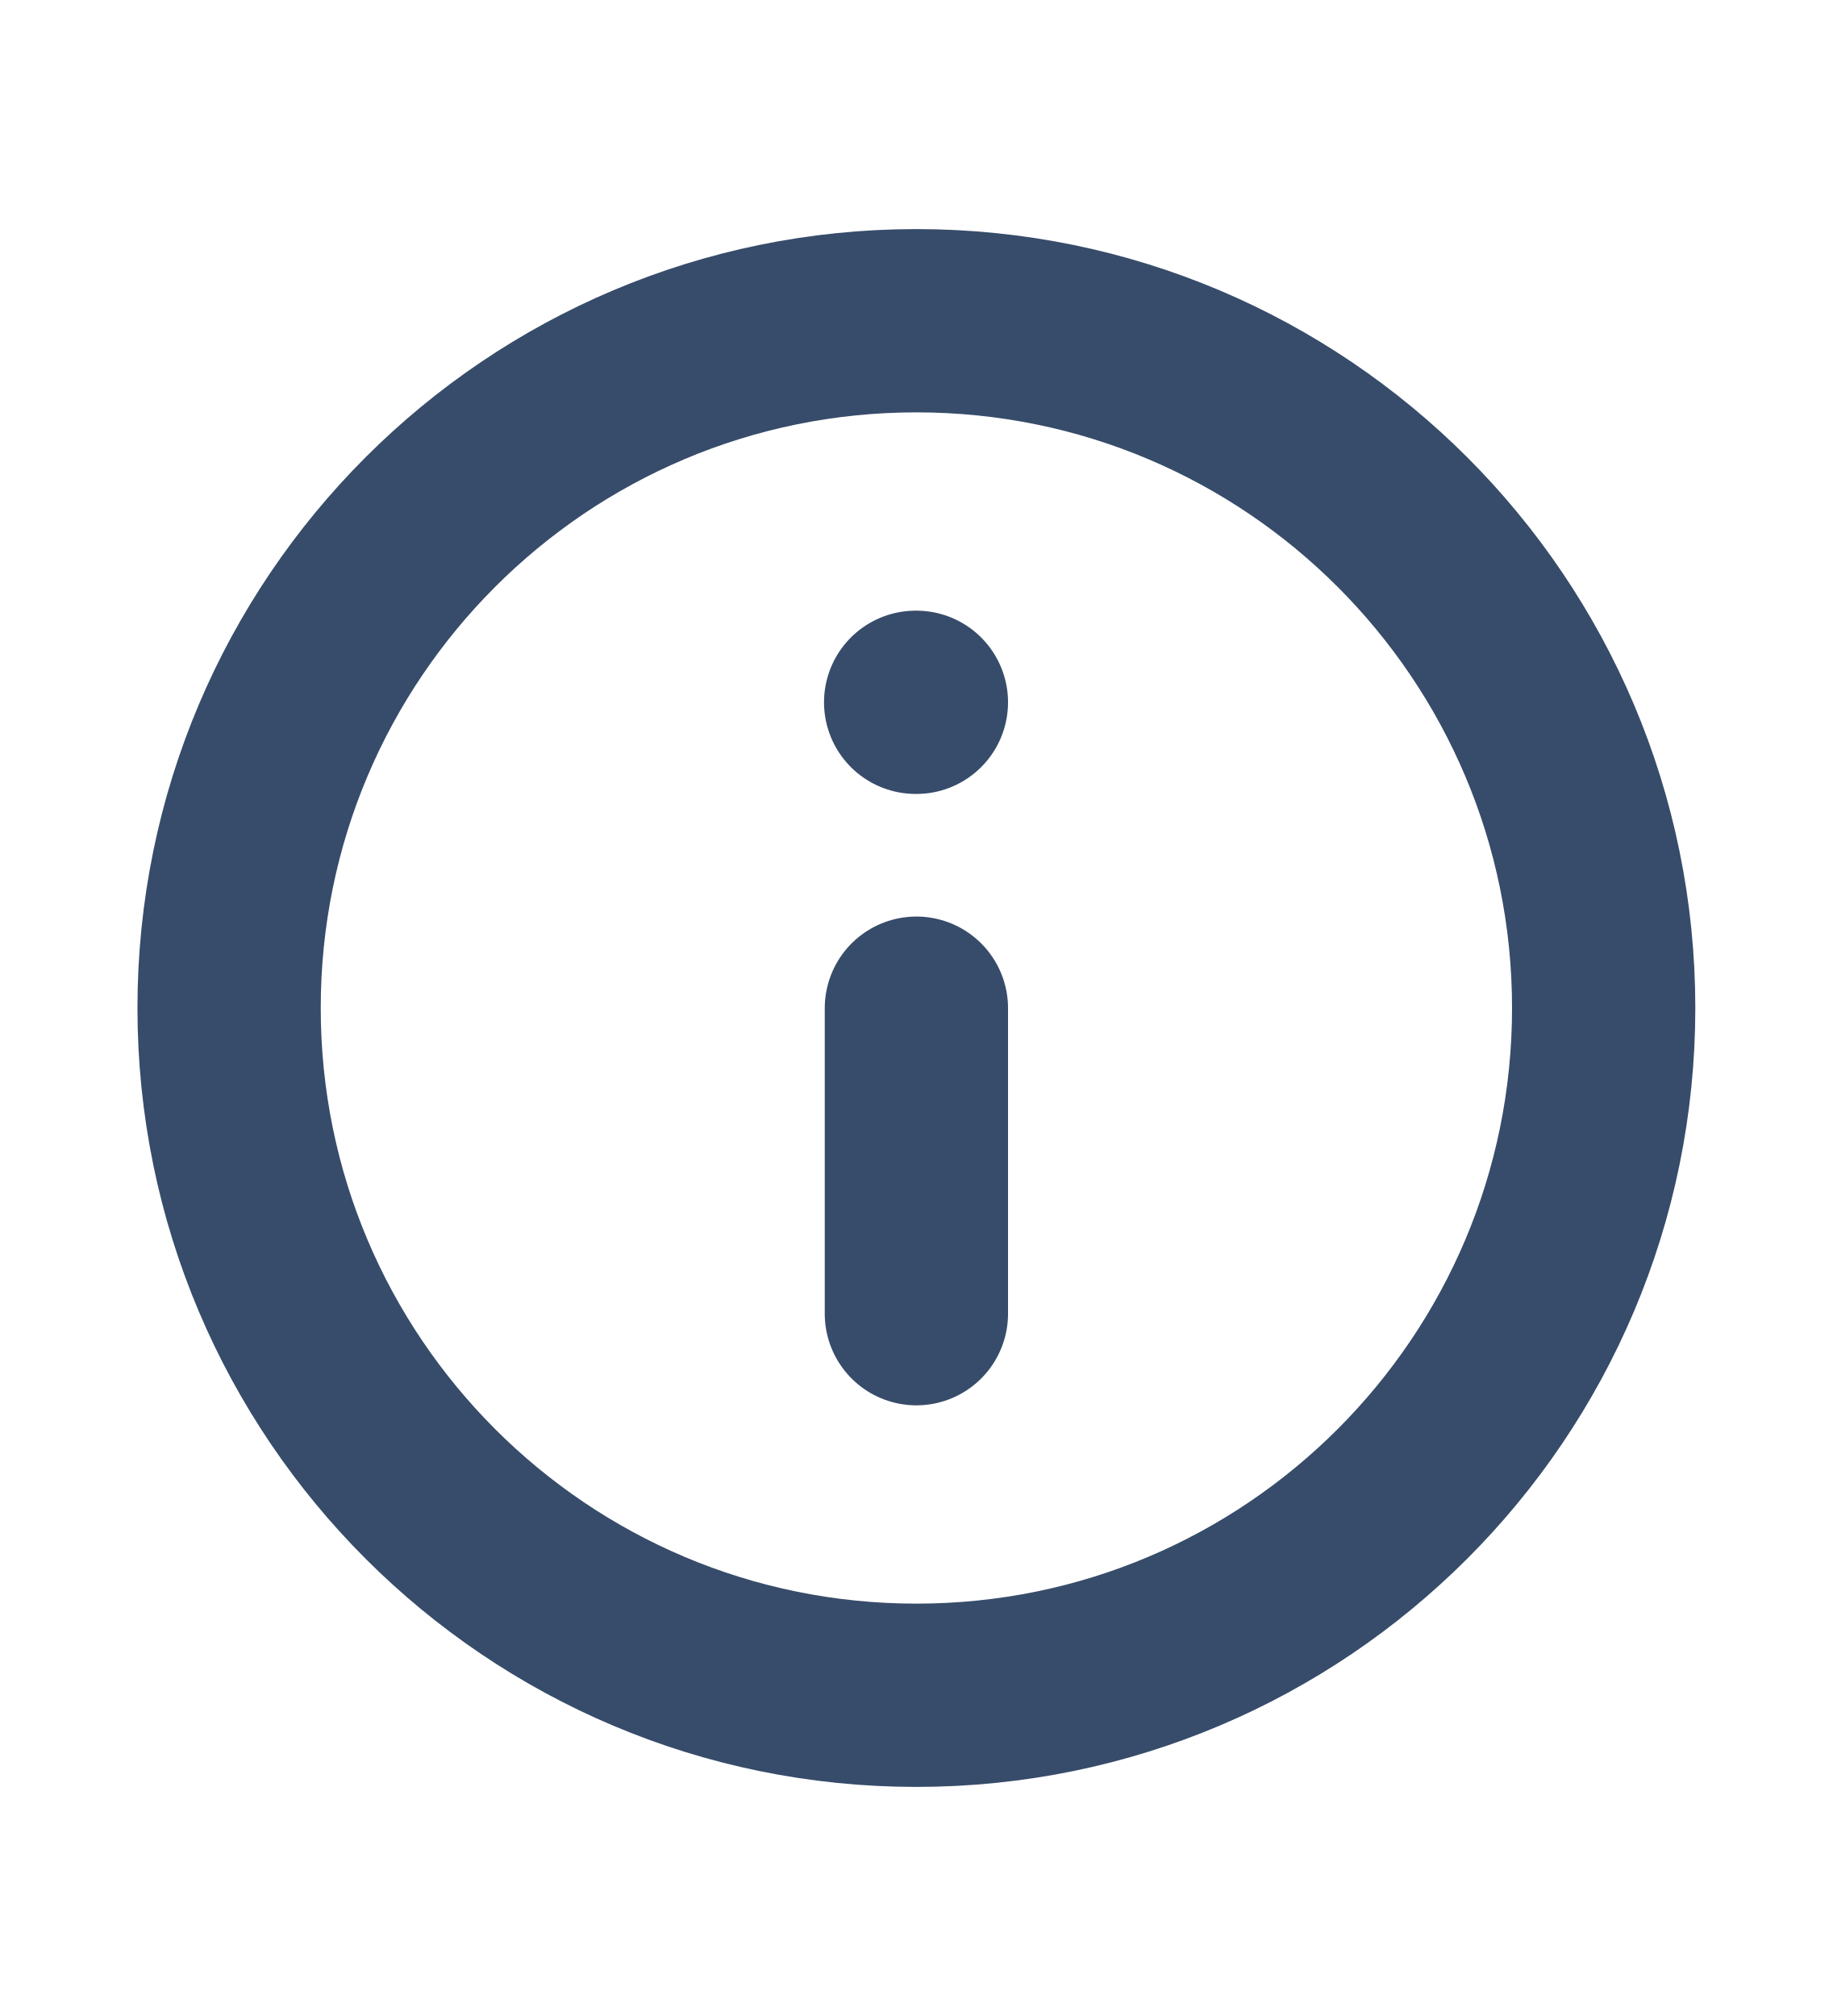
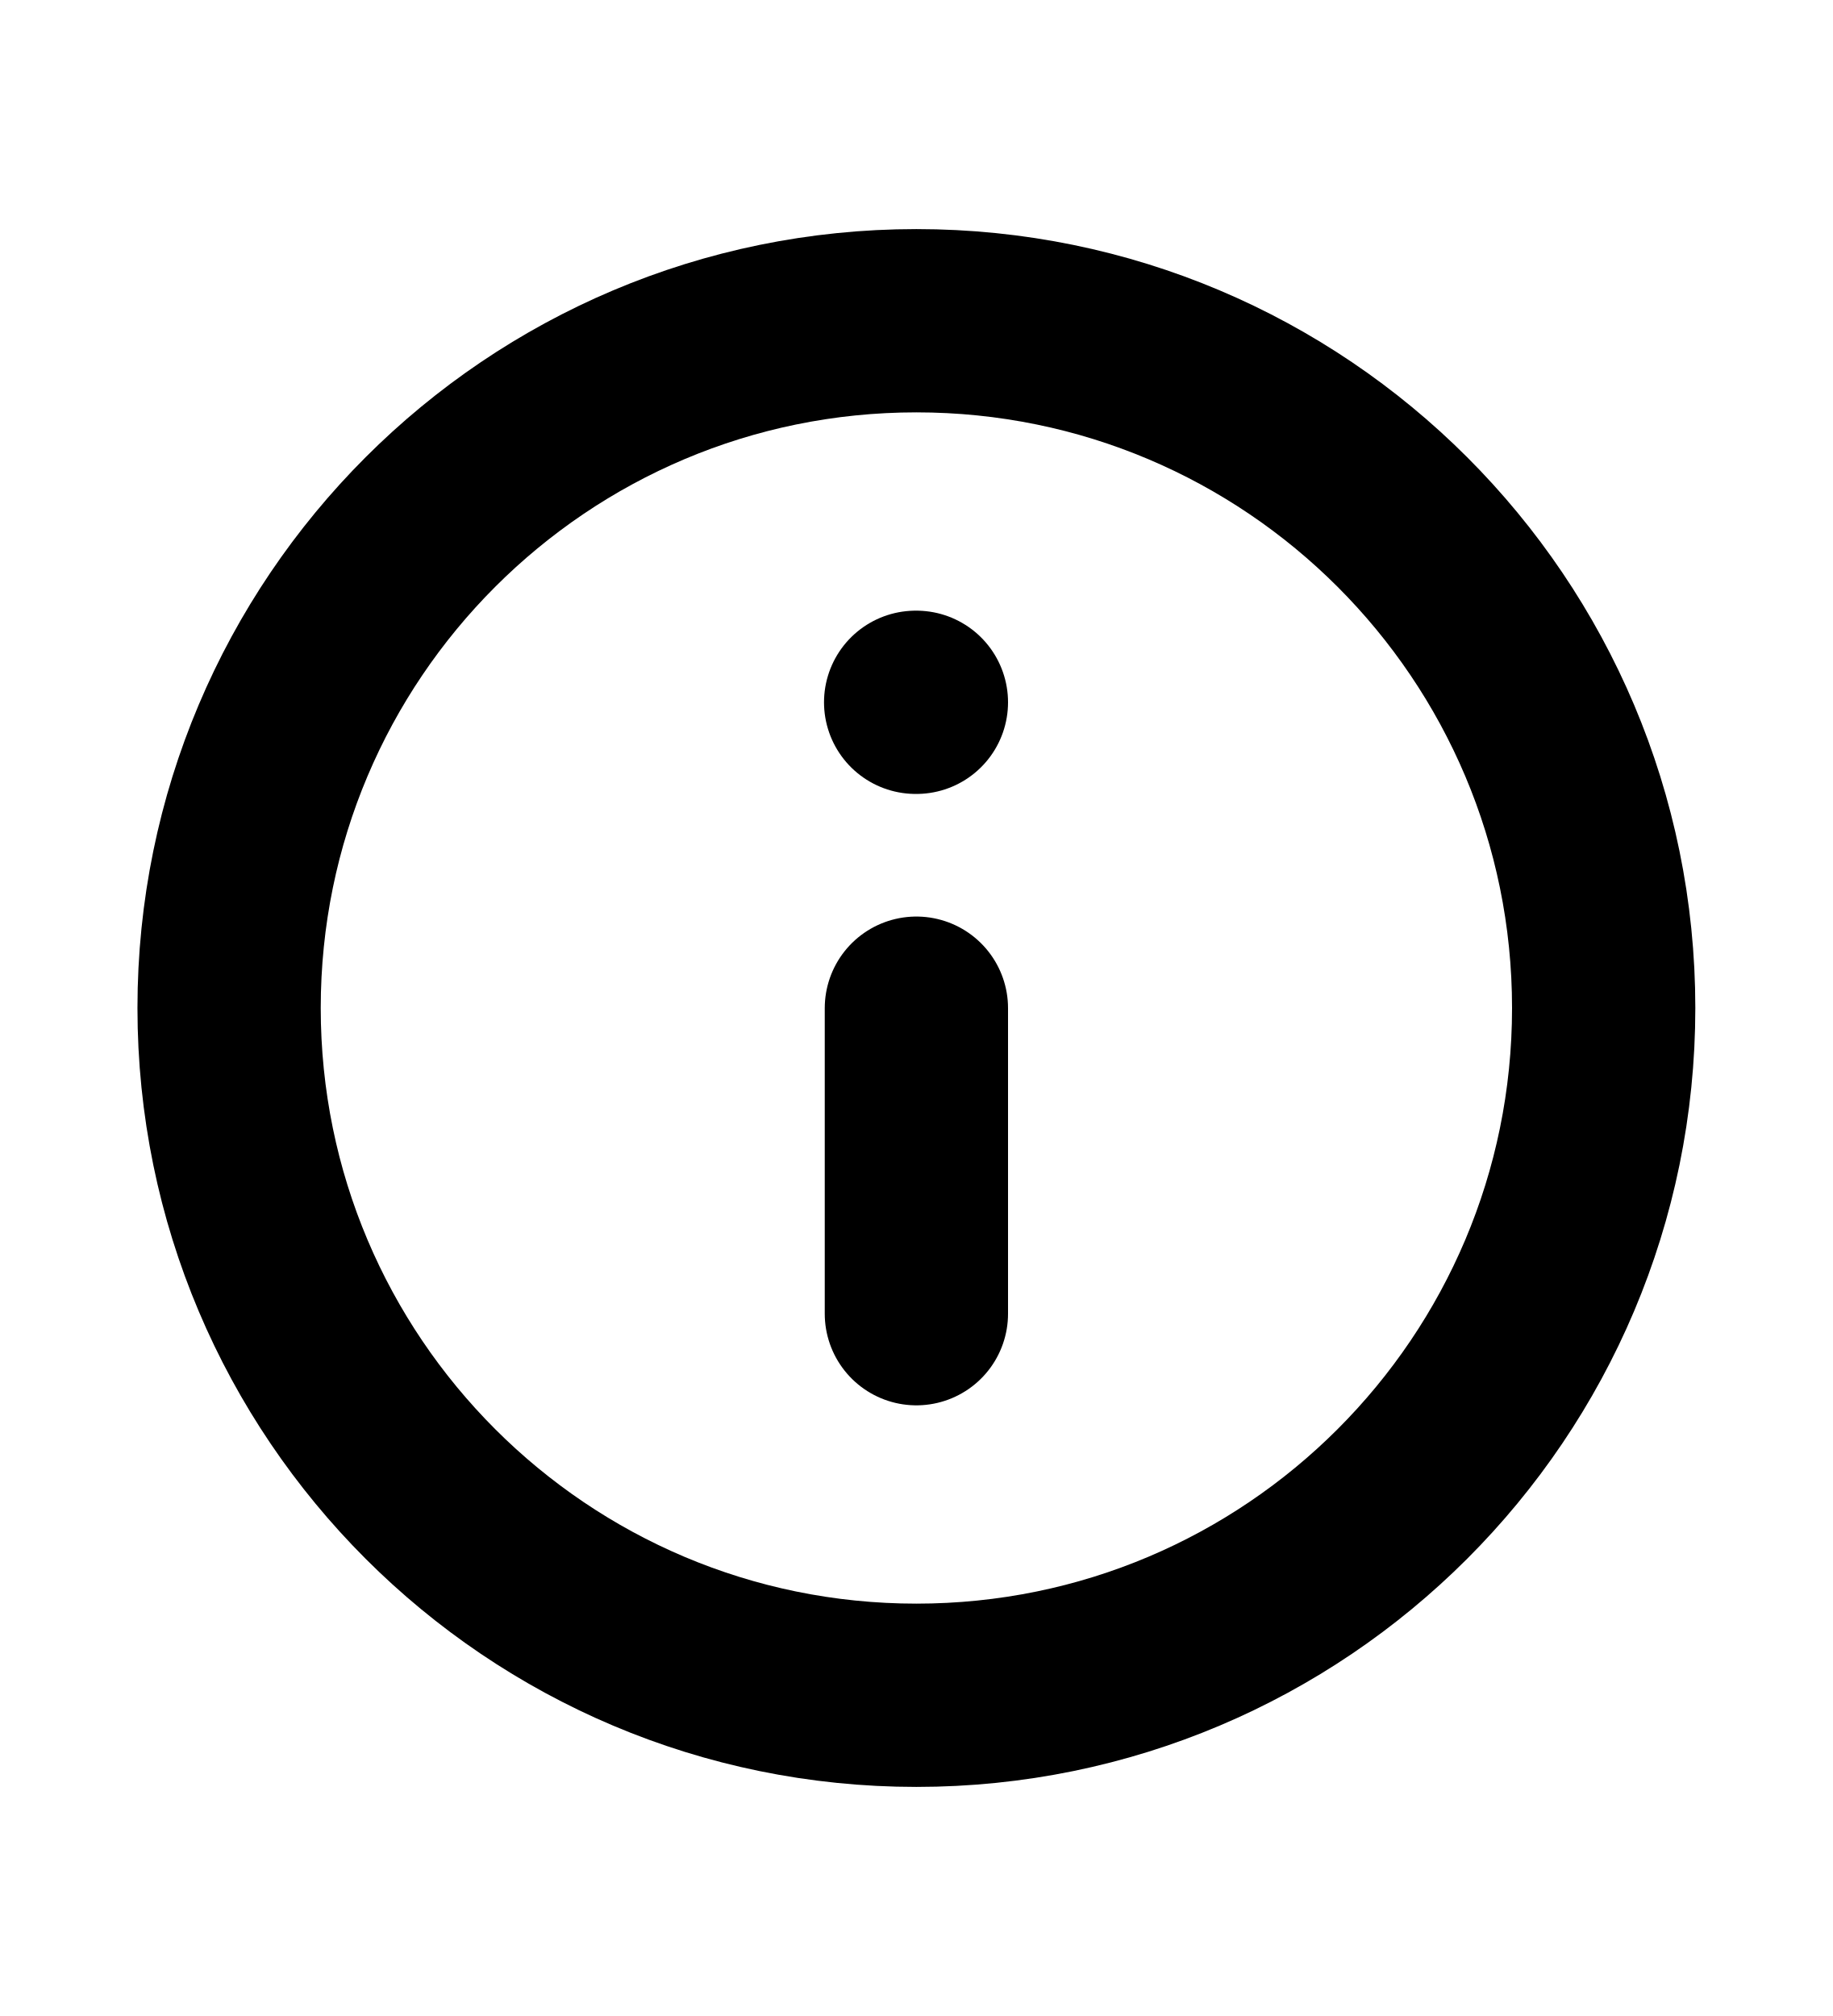
<svg xmlns="http://www.w3.org/2000/svg" width="100%" height="100%" viewBox="0 0 10 11" fill="none">
-   <path d="M5 1.75C2.929 1.75 1.25 3.429 1.25 5.5C1.25 7.571 2.929 9.25 5 9.25C7.071 9.25 8.75 7.571 8.75 5.5C8.75 3.429 7.071 1.75 5 1.75Z" stroke="#374C6A" stroke-linecap="round" stroke-linejoin="round" />
-   <path d="M5 7.168L5 5.501" stroke="#374C6A" stroke-linecap="round" stroke-linejoin="round" />
-   <path d="M5 3.832L4.996 3.832Z" fill="#374C6A" />
-   <path d="M5 3.832L4.996 3.832" stroke="#374C6A" stroke-linecap="round" stroke-linejoin="round" />
+   <path d="M5 1.75C2.929 1.75 1.25 3.429 1.25 5.5C1.25 7.571 2.929 9.25 5 9.25C7.071 9.25 8.75 7.571 8.75 5.5C8.75 3.429 7.071 1.75 5 1.75Z" stroke="currentColor" stroke-linecap="round" stroke-linejoin="round" />
+   <path d="M5 7.168L5 5.501" stroke="currentColor" stroke-linecap="round" stroke-linejoin="round" />
+   <path d="M5 3.832L4.996 3.832Z" fill="currentColor" />
+   <path d="M5 3.832L4.996 3.832" stroke="currentColor" stroke-linecap="round" stroke-linejoin="round" />
</svg>
